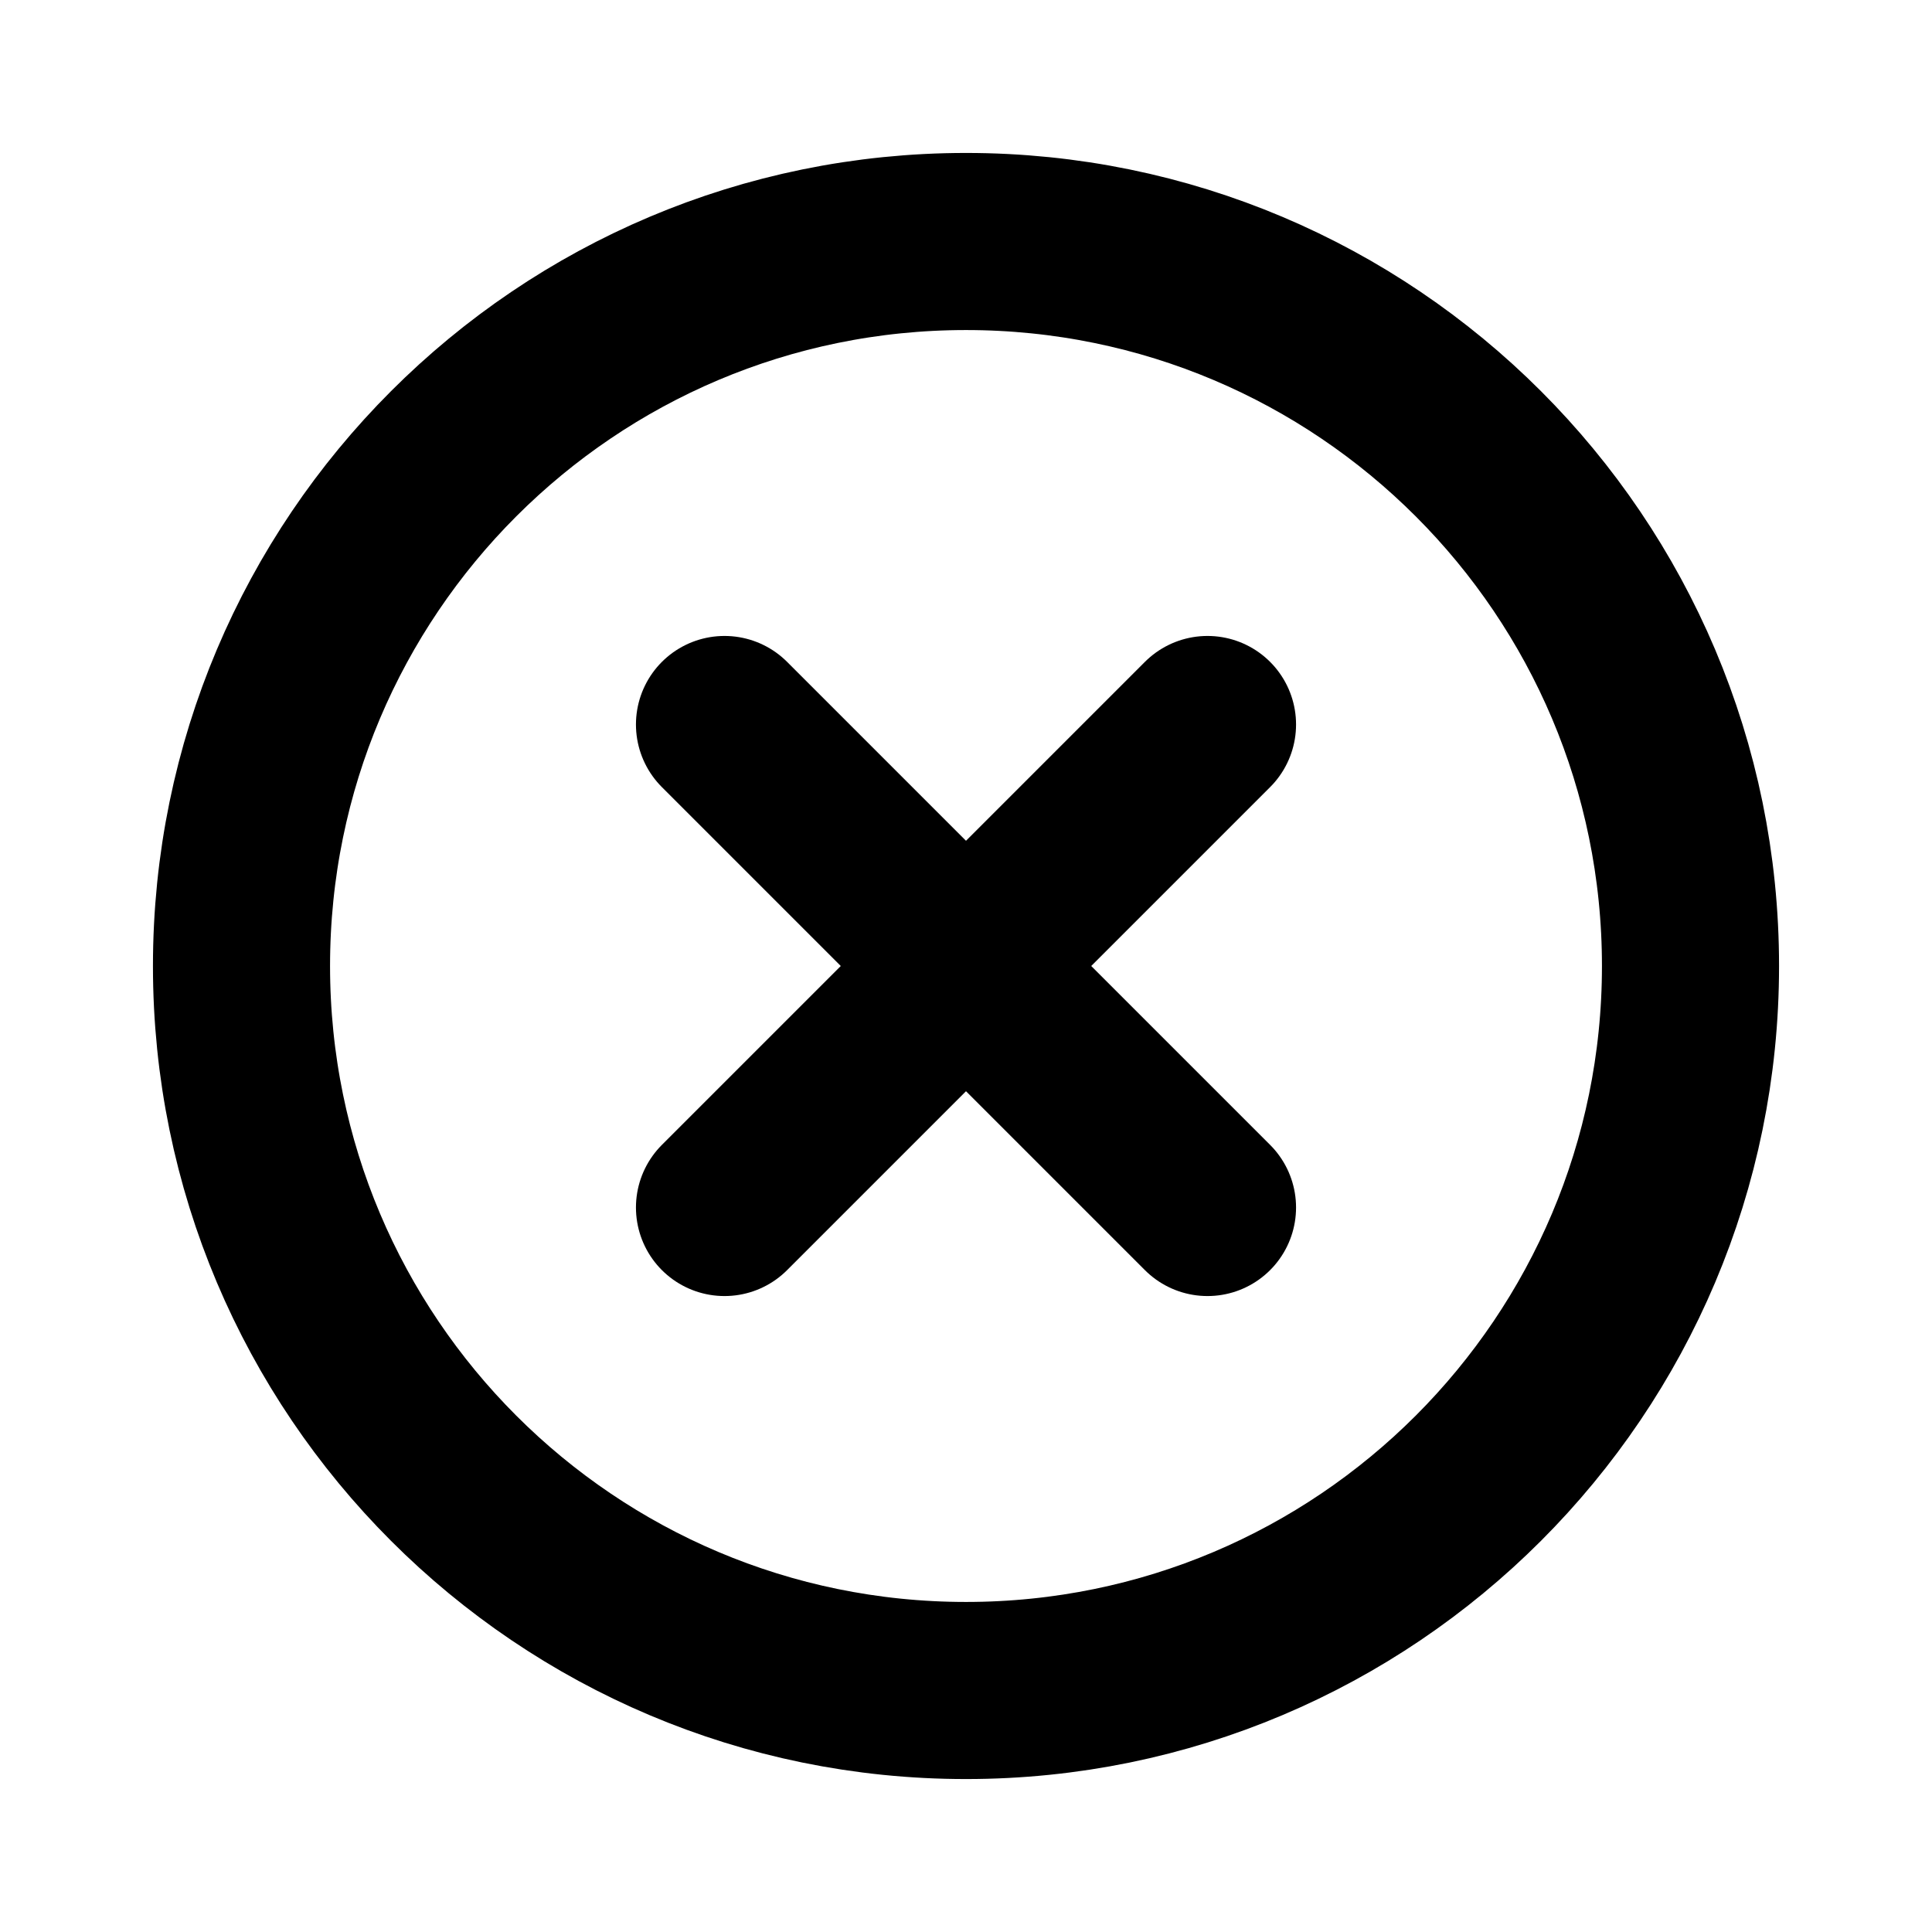
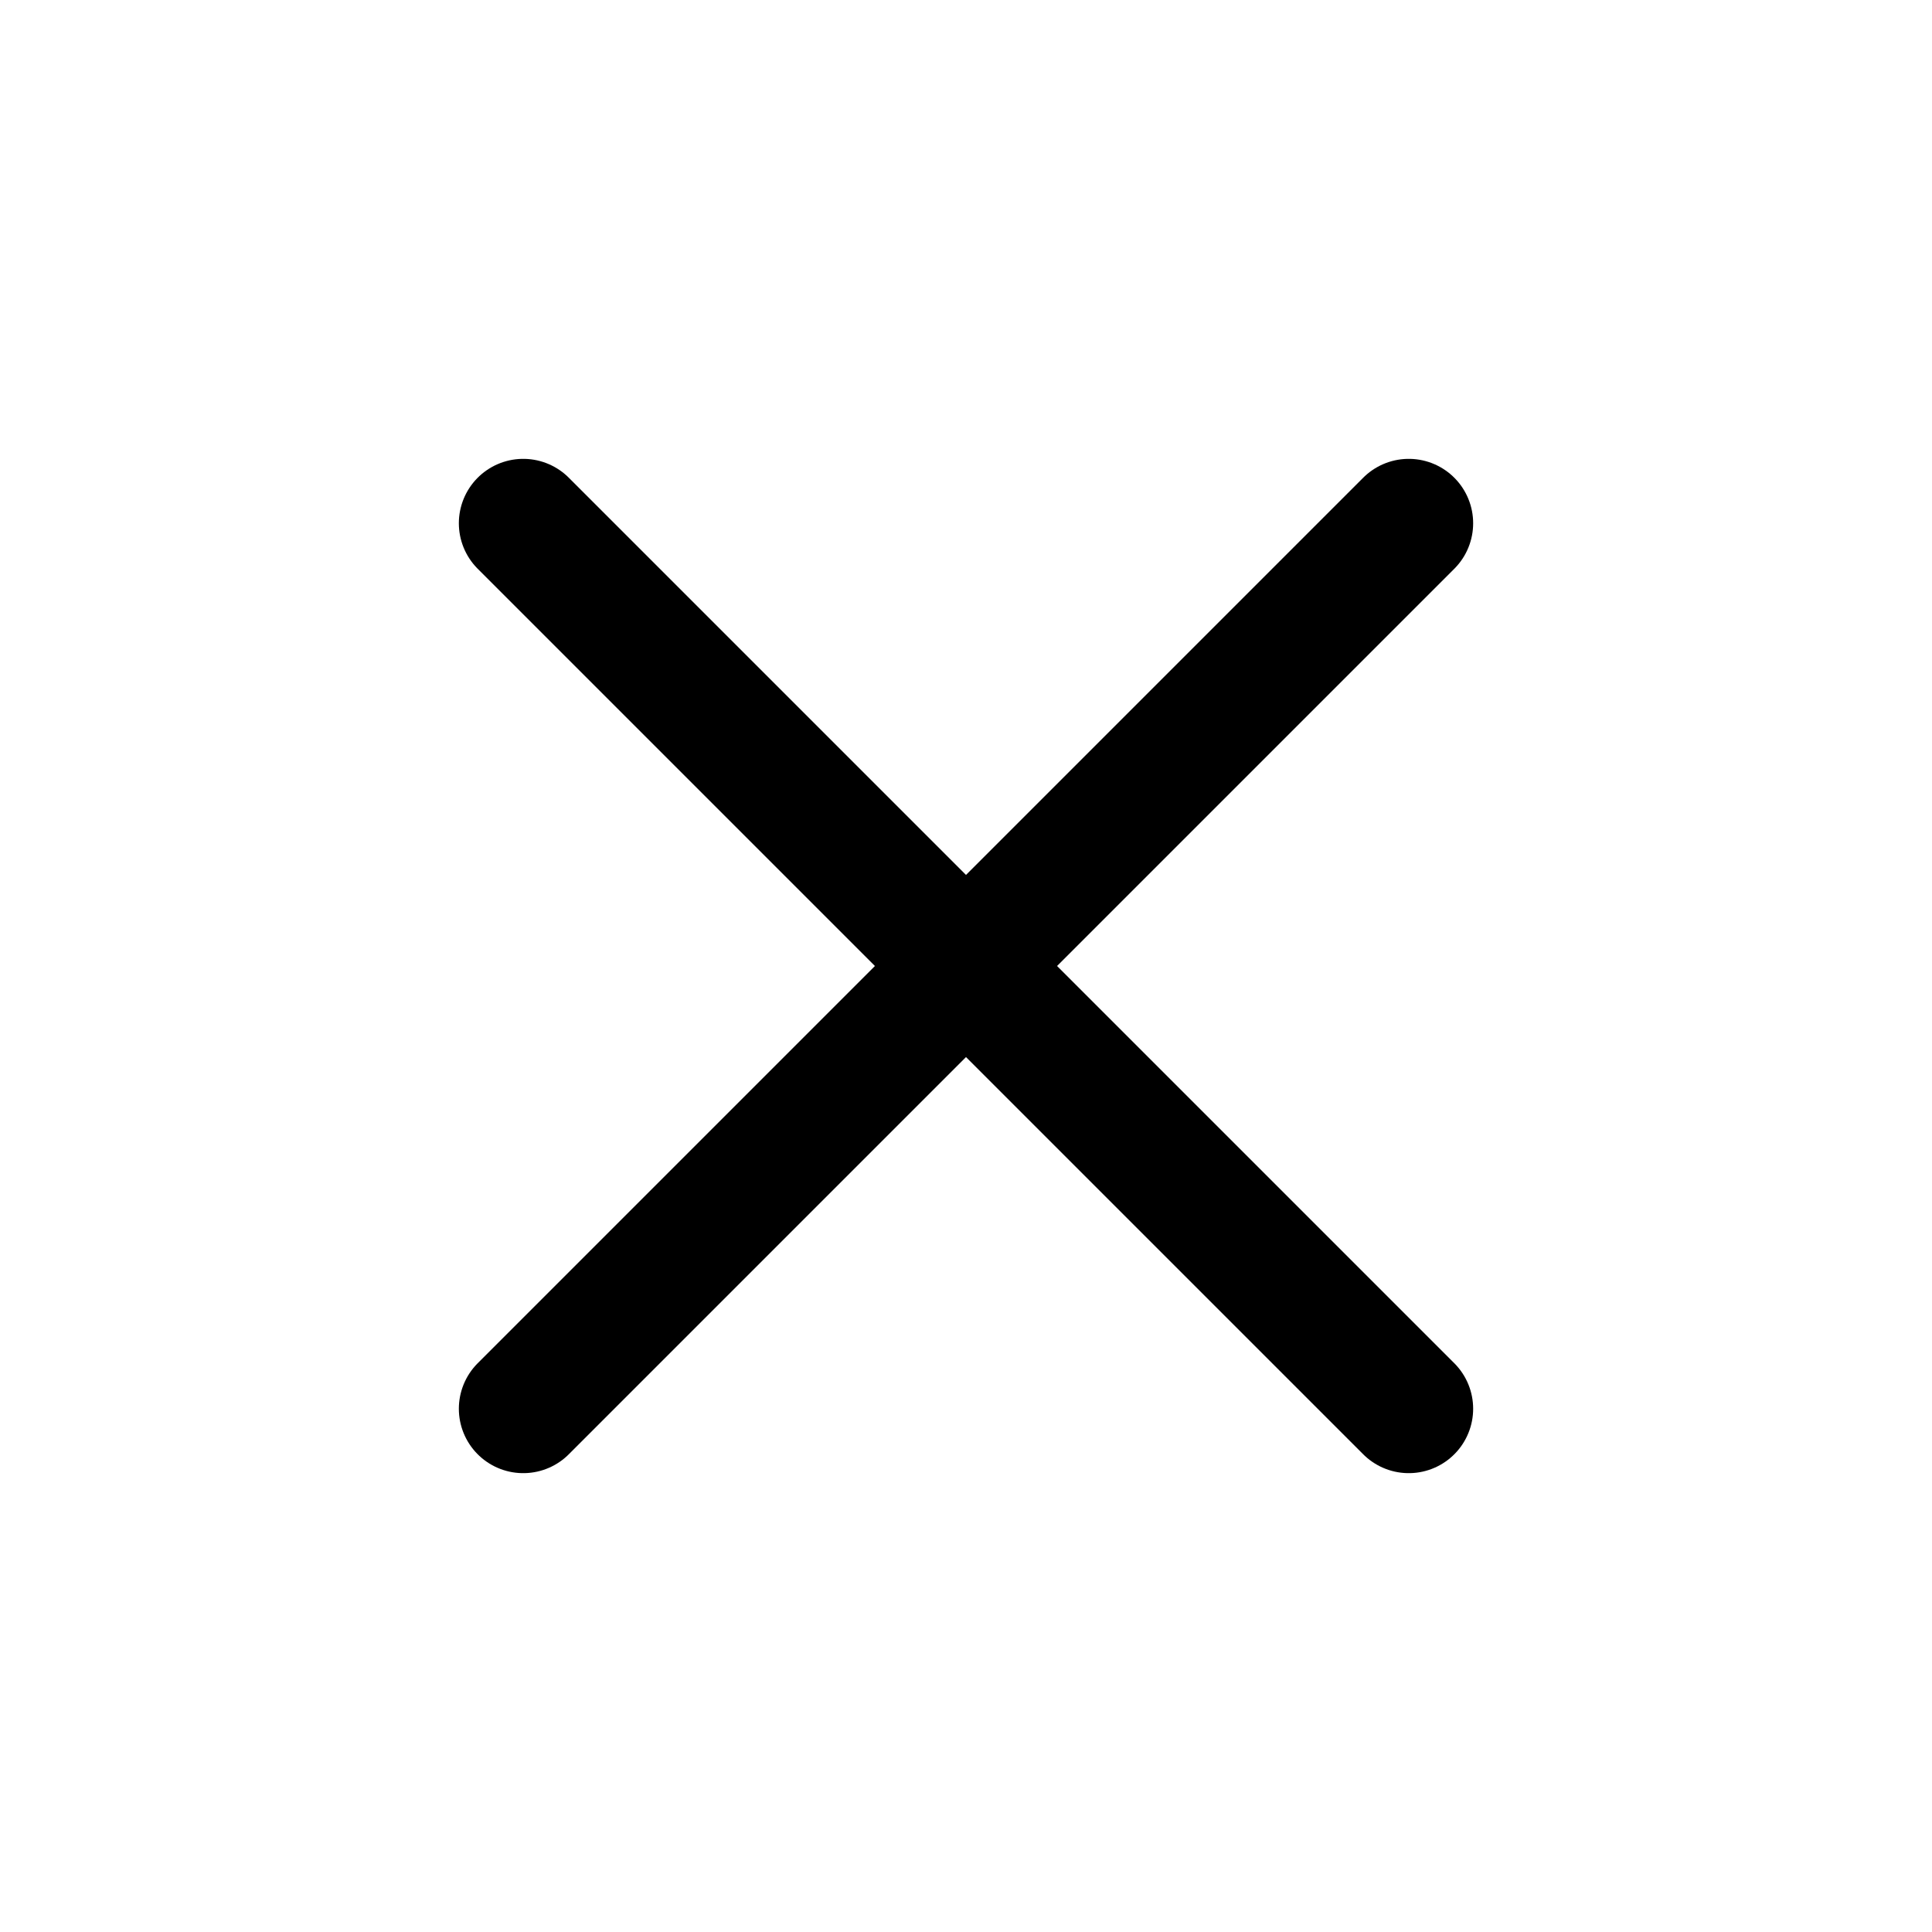
- <svg xmlns="http://www.w3.org/2000/svg" viewBox="0 0 24 24" fill="none" stroke="currentColor" stroke-width="2.2" stroke-linecap="round" stroke-linejoin="round">
-   <path d="M12.0,3.0a9.0,9.0 0 1,1 0,18.0a9.0,9.0 0 1,1 0,-18.0" />
-   <path d="M9,9 l6,6 M15,9 l-6,6" />
+ <svg xmlns="http://www.w3.org/2000/svg" viewBox="0 0 24 24" width="24" height="24" fill="none" stroke="currentColor" stroke-width="1.6" stroke-linecap="round" stroke-linejoin="round">
+   <path d="M6.5 6.5l11 11M17.5 6.5l-11 11" />
</svg>
